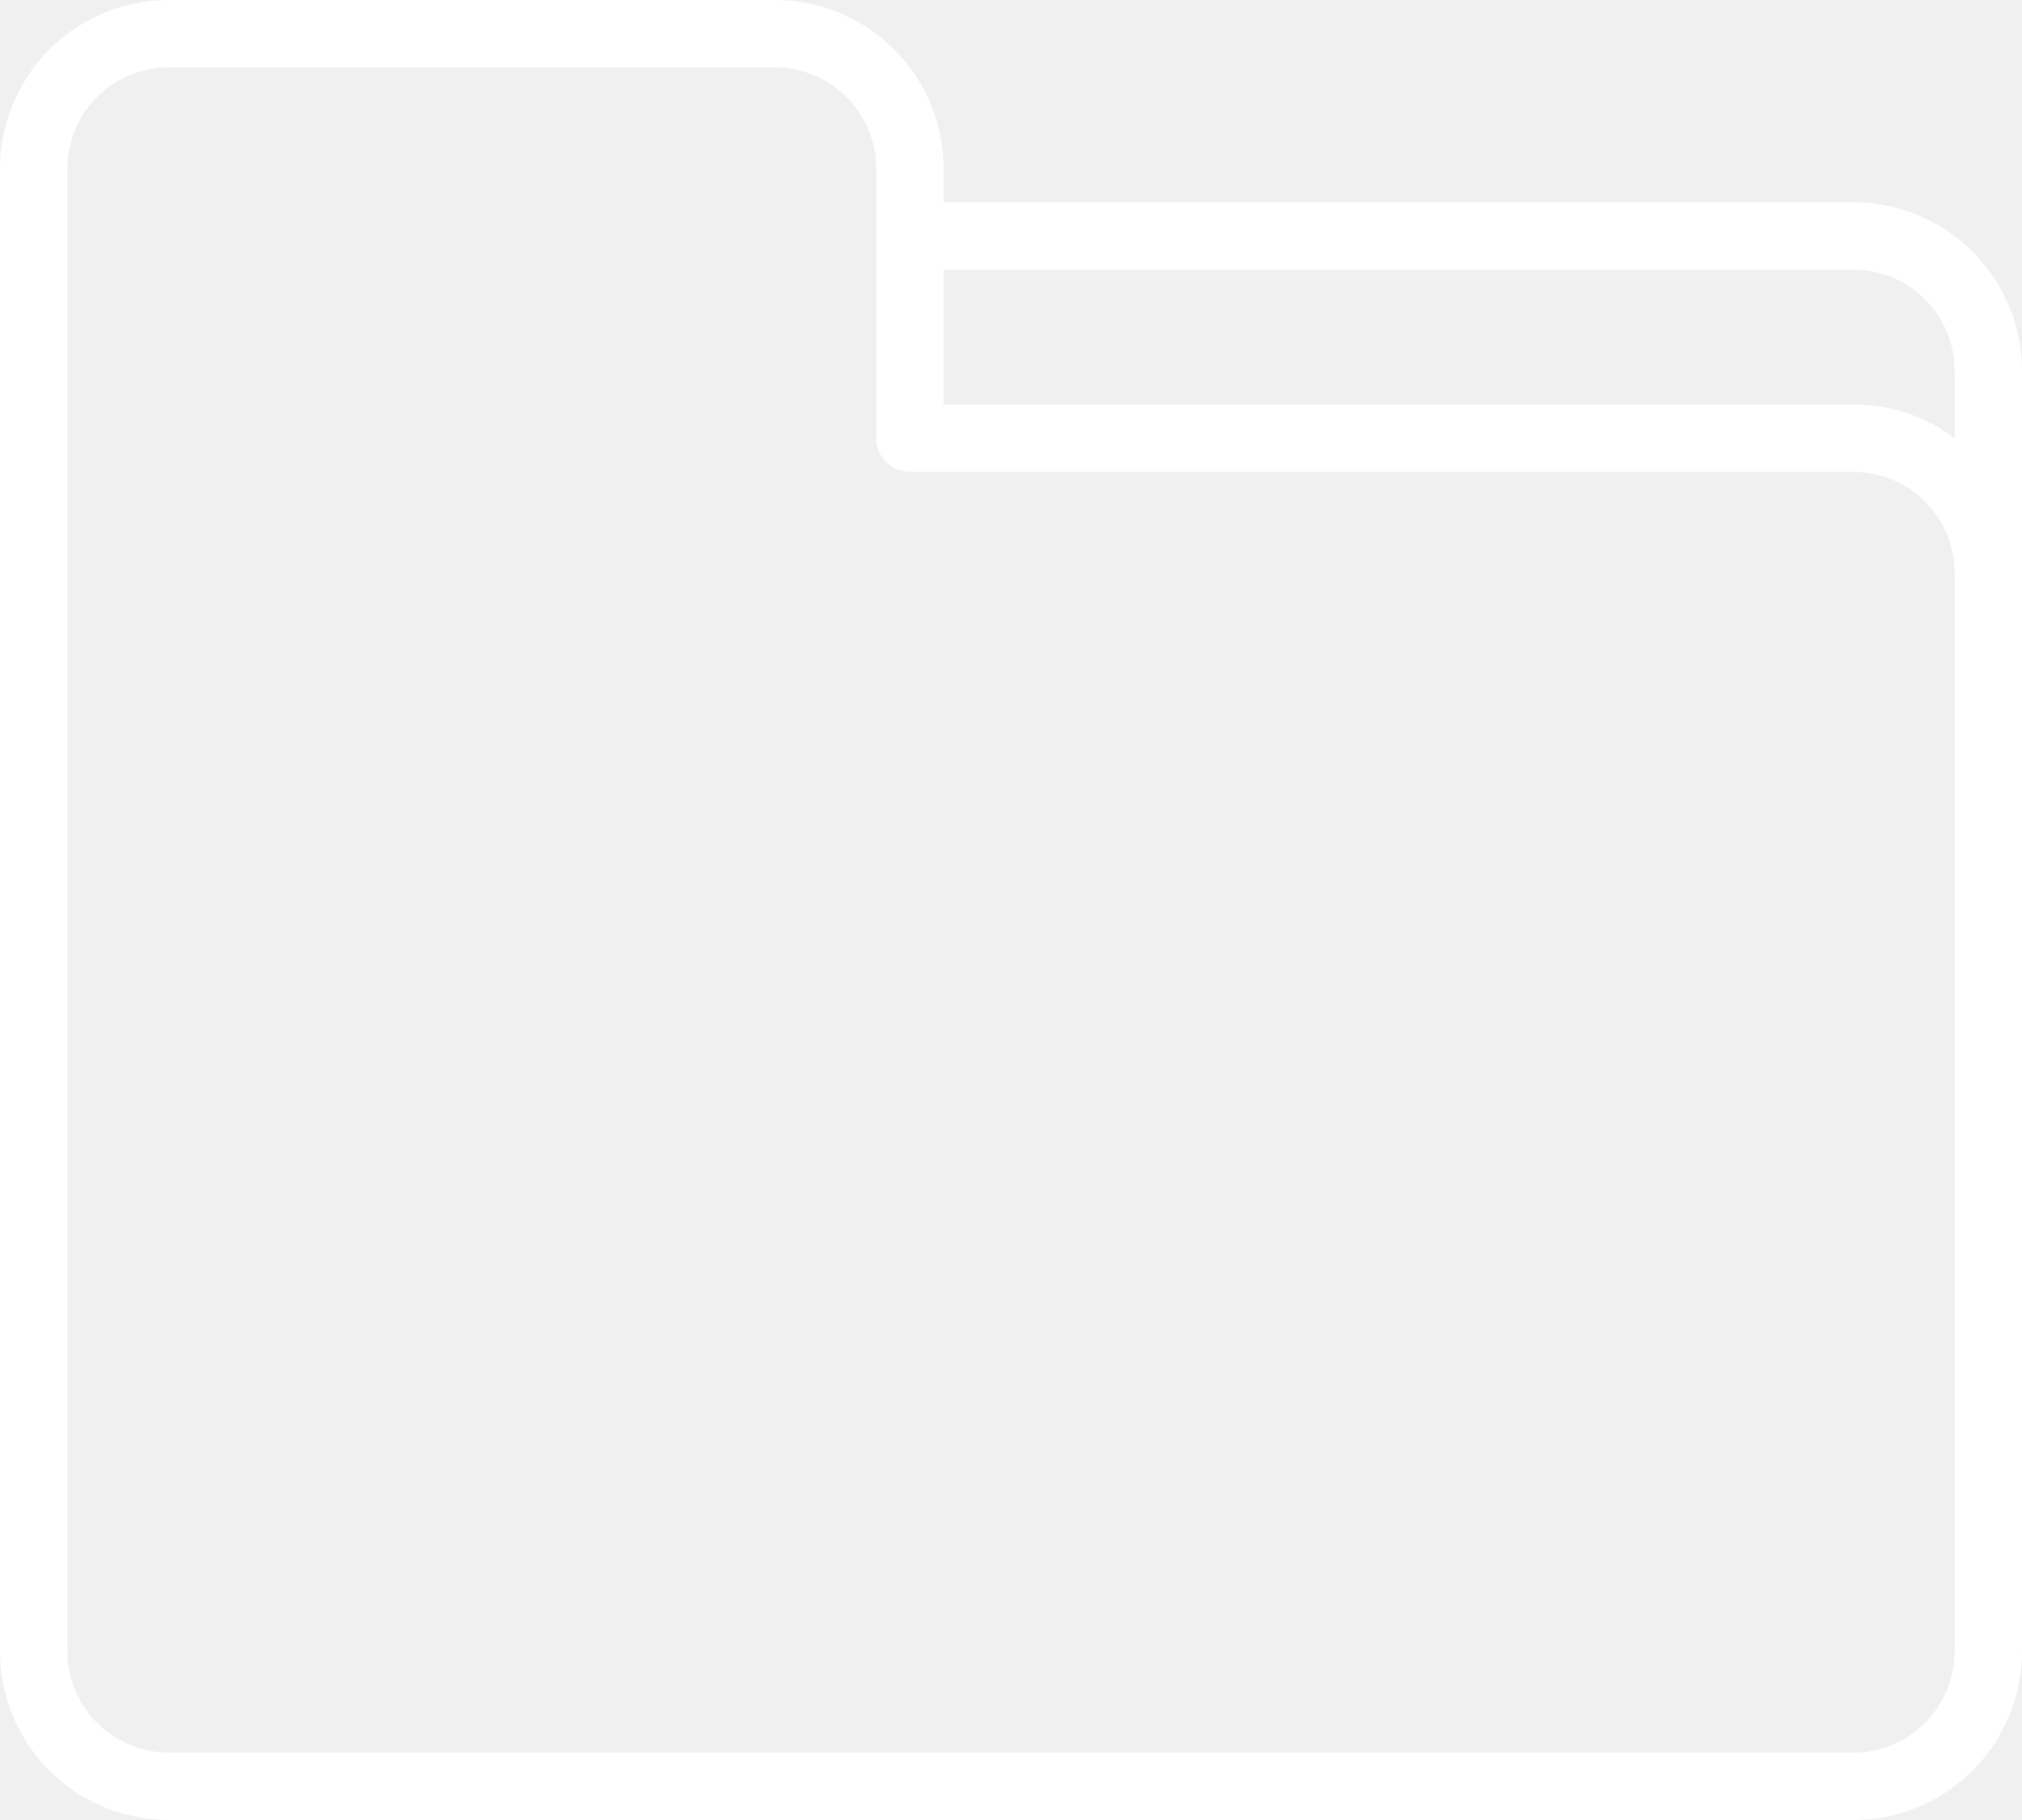
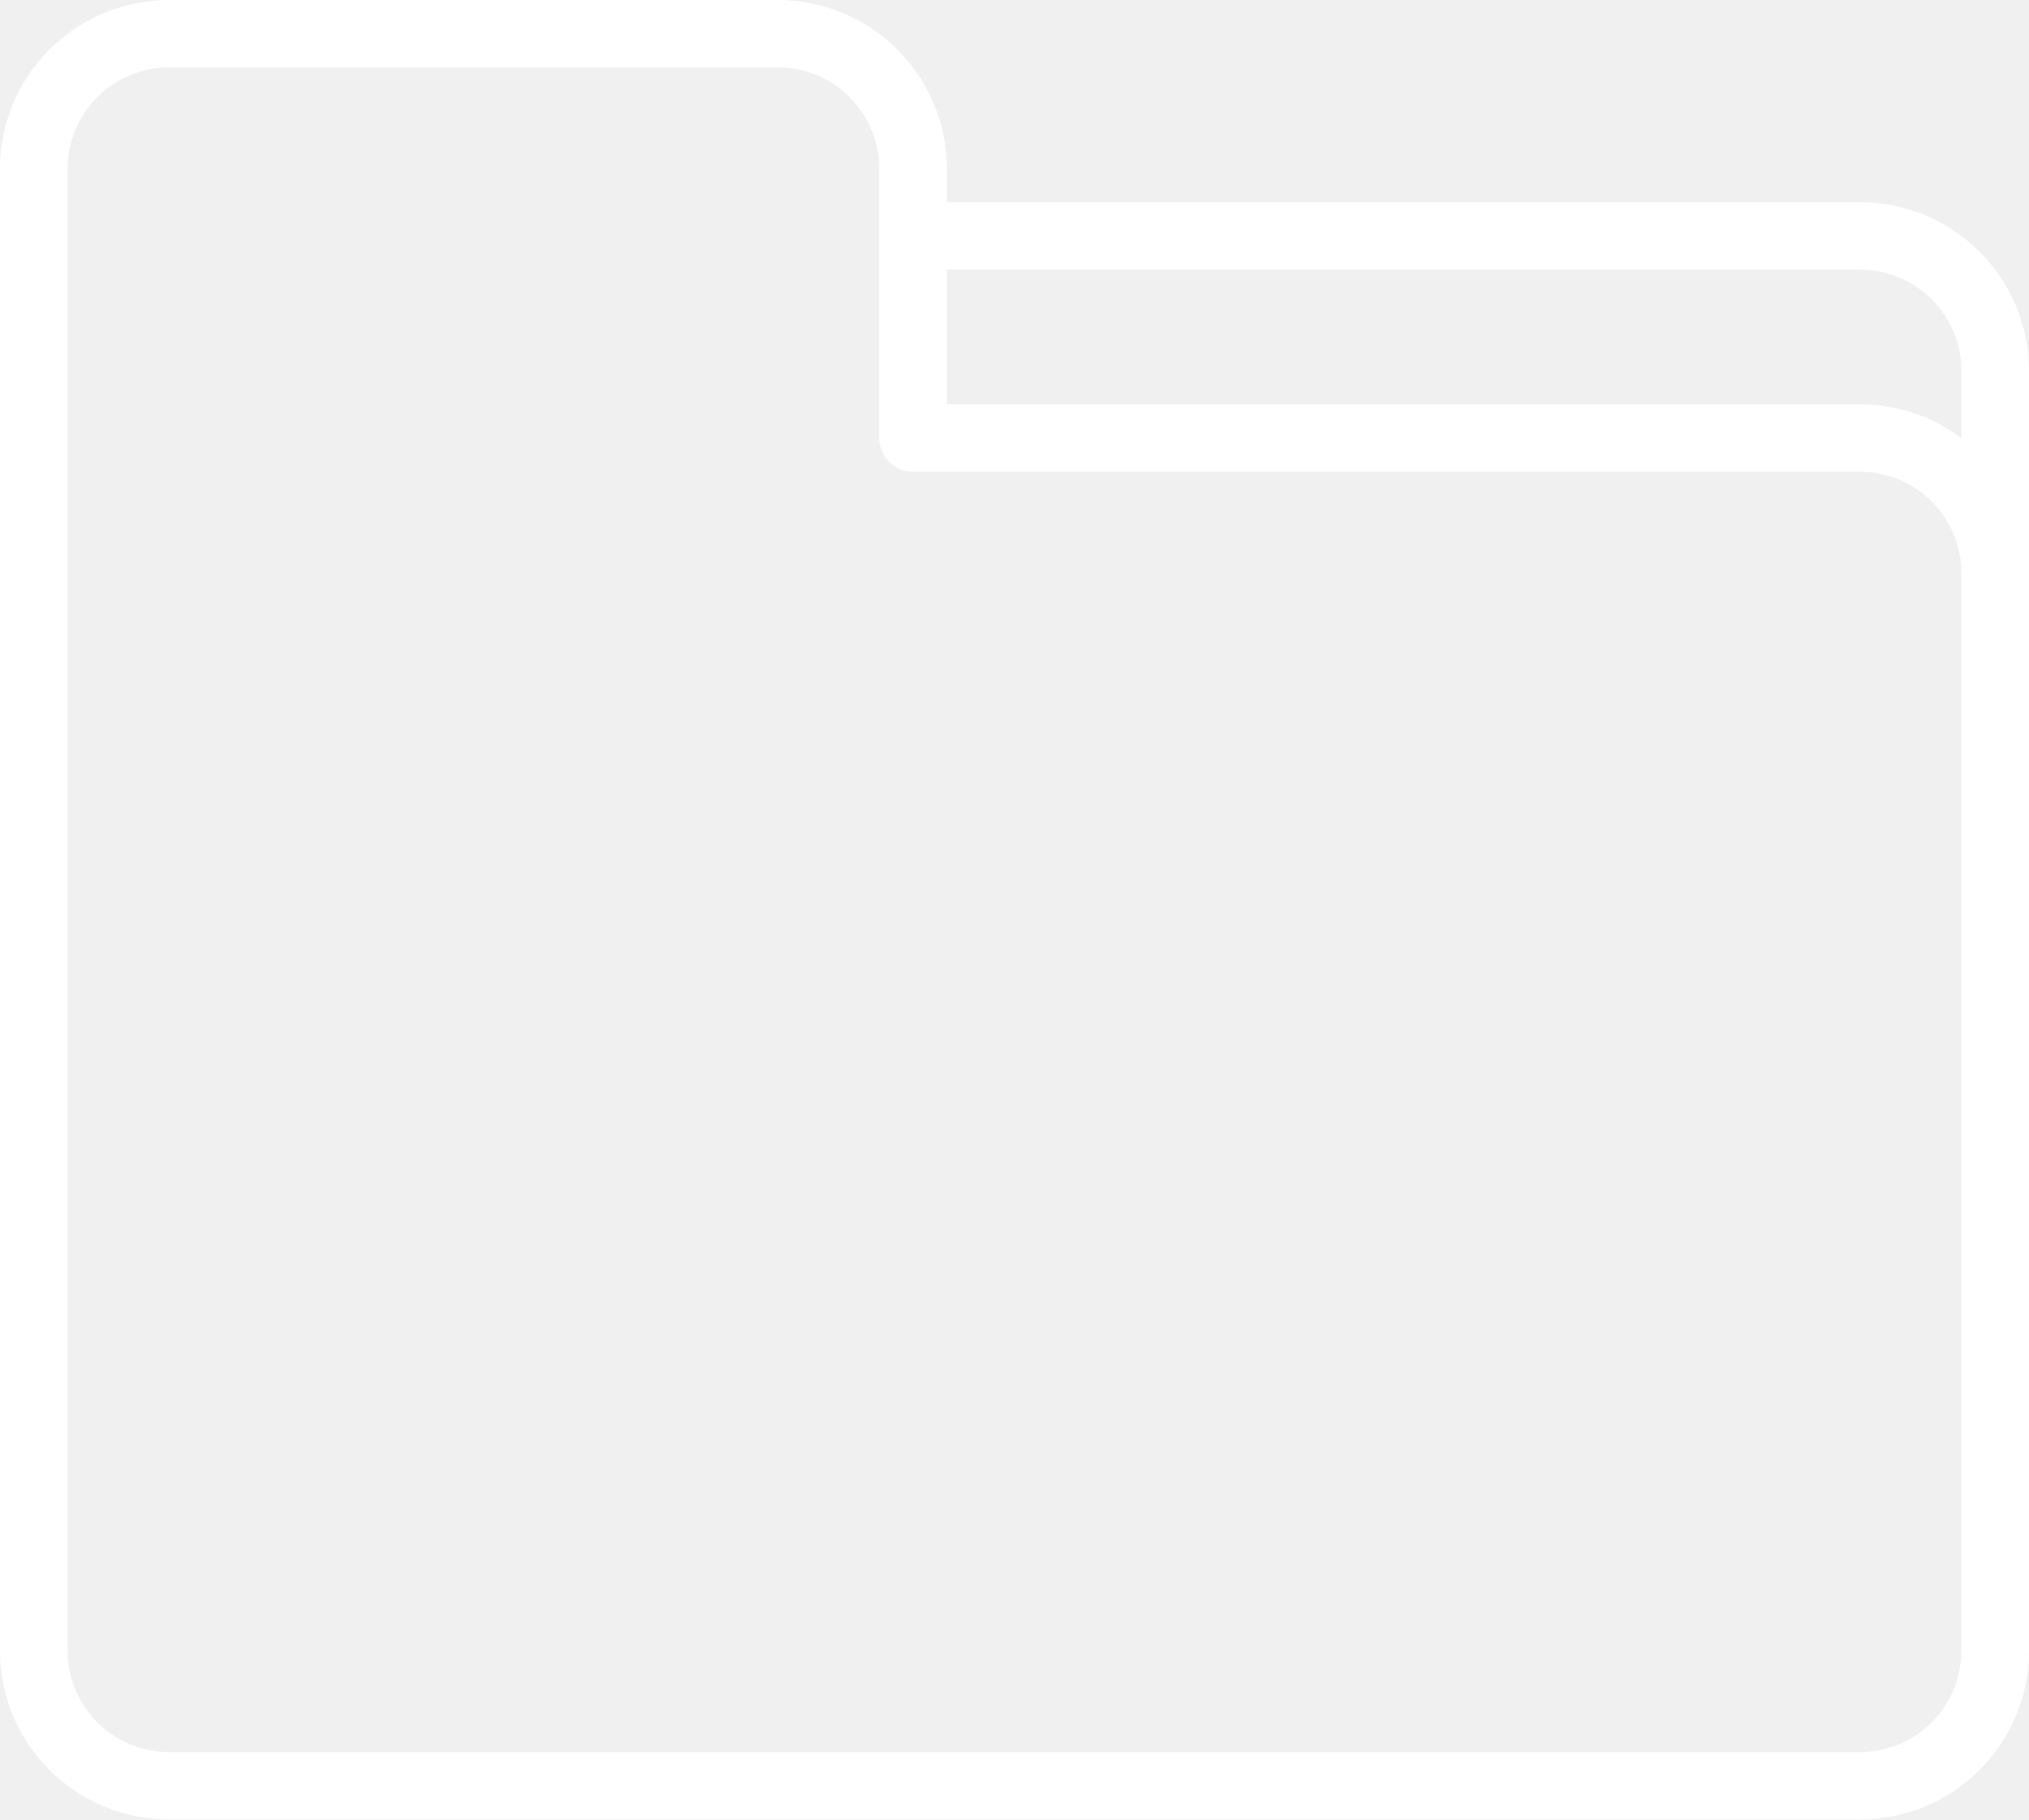
- <svg xmlns="http://www.w3.org/2000/svg" width="480" height="432" viewBox="0 0 480 432" fill="none">
-   <path d="M440 48H224V40C223.988 29.395 219.77 19.228 212.271 11.729C204.772 4.23 194.605 0.012 184 0H40C29.395 0.012 19.228 4.23 11.729 11.729C4.23 19.228 0.012 29.395 0 40V392C0.012 402.605 4.23 412.772 11.729 420.271C19.228 427.77 29.395 431.988 40 432H440C450.605 431.988 460.772 427.77 468.271 420.271C475.77 412.772 479.988 402.605 480 392V88C479.988 77.395 475.77 67.228 468.271 59.729C460.772 52.23 450.605 48.012 440 48V48ZM440 64C446.363 64.007 452.463 66.538 456.962 71.038C461.462 75.537 463.993 81.637 464 88V104.022C457.086 98.808 448.66 95.991 440 96H224V64H440ZM464 392C463.993 398.363 461.462 404.463 456.962 408.962C452.463 413.462 446.363 415.993 440 416H40C33.637 415.993 27.537 413.462 23.038 408.962C18.538 404.463 16.007 398.363 16 392V40C16.007 33.637 18.538 27.537 23.038 23.038C27.537 18.538 33.637 16.007 40 16H184C190.363 16.007 196.463 18.538 200.962 23.038C205.462 27.537 207.993 33.637 208 40V104C208 106.122 208.843 108.157 210.343 109.657C211.843 111.157 213.878 112 216 112H440C446.363 112.007 452.463 114.538 456.962 119.038C461.462 123.537 463.993 129.637 464 136V392Z" fill="white" />
+ <svg xmlns="http://www.w3.org/2000/svg" width="87" height="78" viewBox="0 0 87 78" fill="none">
+   <path d="M79.75 8.667H40.6V7.222C40.598 5.307 39.833 3.472 38.474 2.118C37.115 0.764 35.272 0.002 33.35 0H7.25C5.328 0.002 3.485 0.764 2.126 2.118C0.767 3.472 0.002 5.307 0 7.222V70.778C0.002 72.692 0.767 74.528 2.126 75.882C3.485 77.237 5.328 77.998 7.25 78H79.75C81.672 77.998 83.515 77.237 84.874 75.882C86.234 74.528 86.998 72.692 87 70.778V15.889C86.998 13.974 86.234 12.138 84.874 10.784C83.515 9.43 81.672 8.669 79.75 8.667ZM79.75 11.556C80.903 11.557 82.009 12.014 82.824 12.826C83.64 13.639 84.099 14.74 84.1 15.889V18.782C82.847 17.84 81.319 17.332 79.75 17.333H40.6V11.556H79.75ZM84.1 70.778C84.099 71.927 83.64 73.028 82.824 73.84C82.009 74.653 80.903 75.109 79.75 75.111H7.25C6.097 75.109 4.991 74.653 4.176 73.84C3.36 73.028 2.901 71.927 2.9 70.778V7.222C2.901 6.073 3.36 4.972 4.176 4.16C4.991 3.347 6.097 2.89 7.25 2.889H33.35C34.503 2.89 35.609 3.347 36.424 4.16C37.24 4.972 37.699 6.073 37.7 7.222V18.778C37.7 19.161 37.853 19.528 38.125 19.799C38.397 20.07 38.765 20.222 39.15 20.222H79.75C80.903 20.223 82.009 20.68 82.824 21.493C83.64 22.305 84.099 23.407 84.1 24.555V70.778Z" fill="white" />
</svg>
